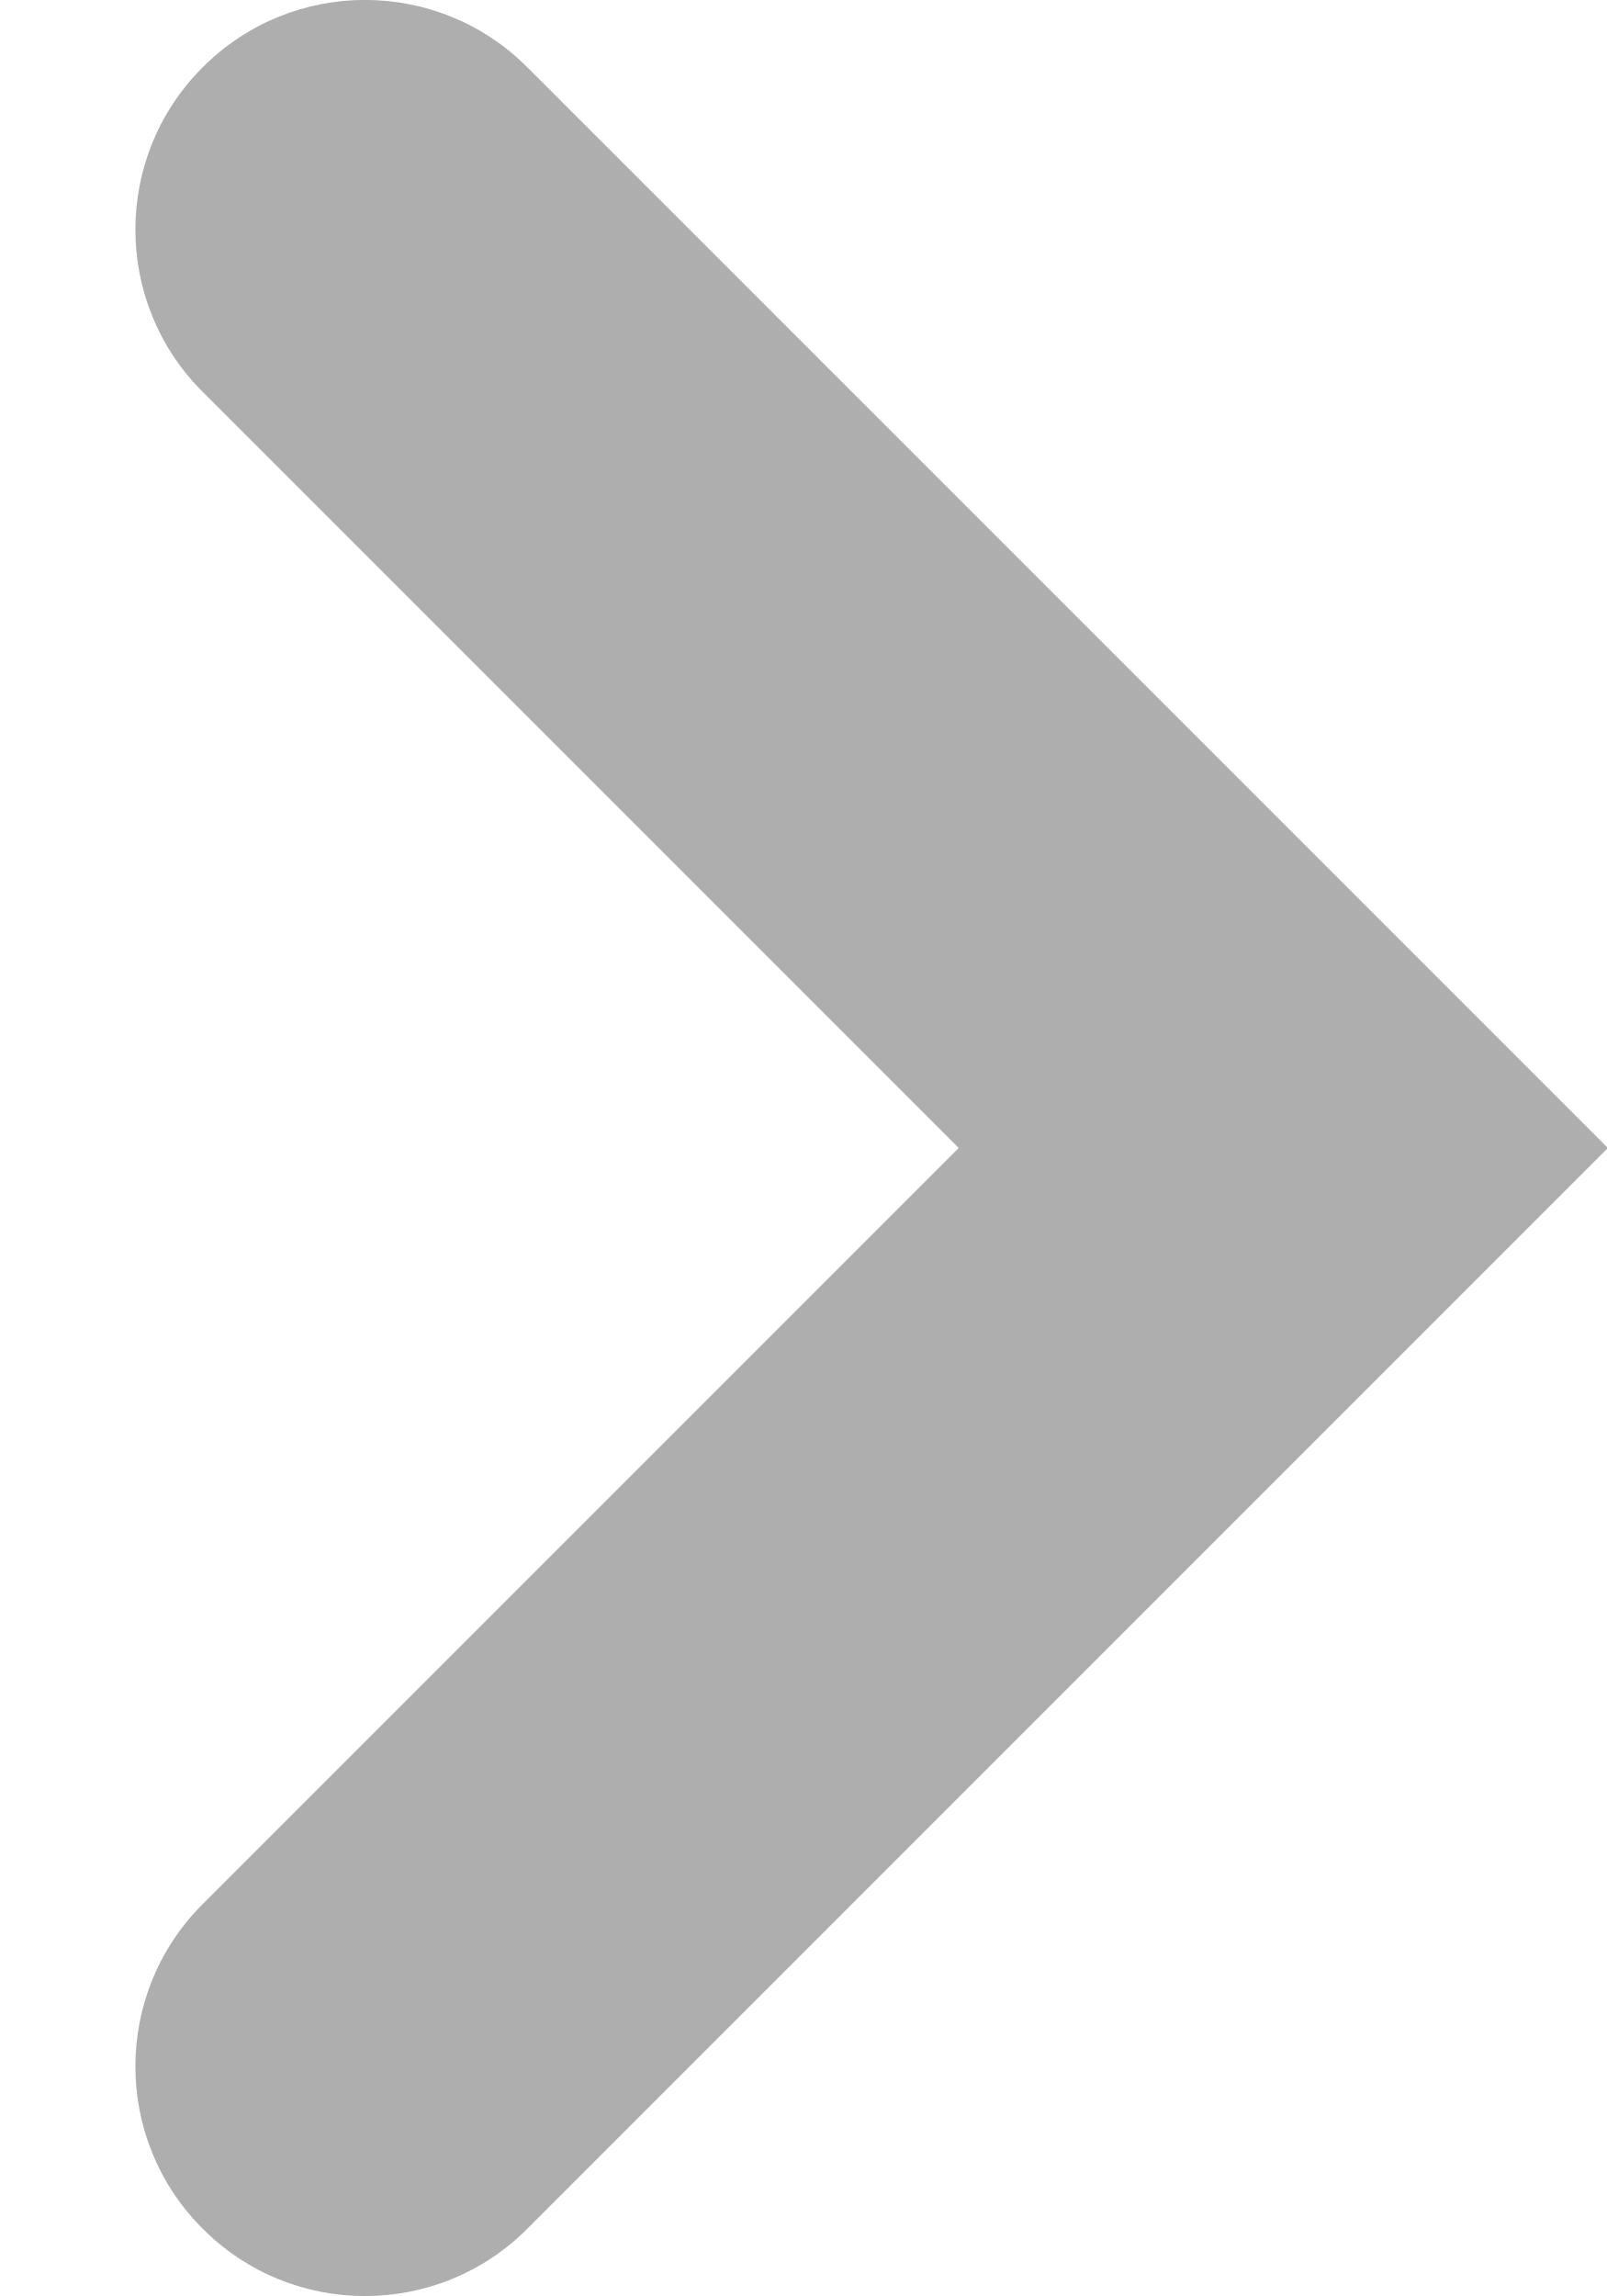
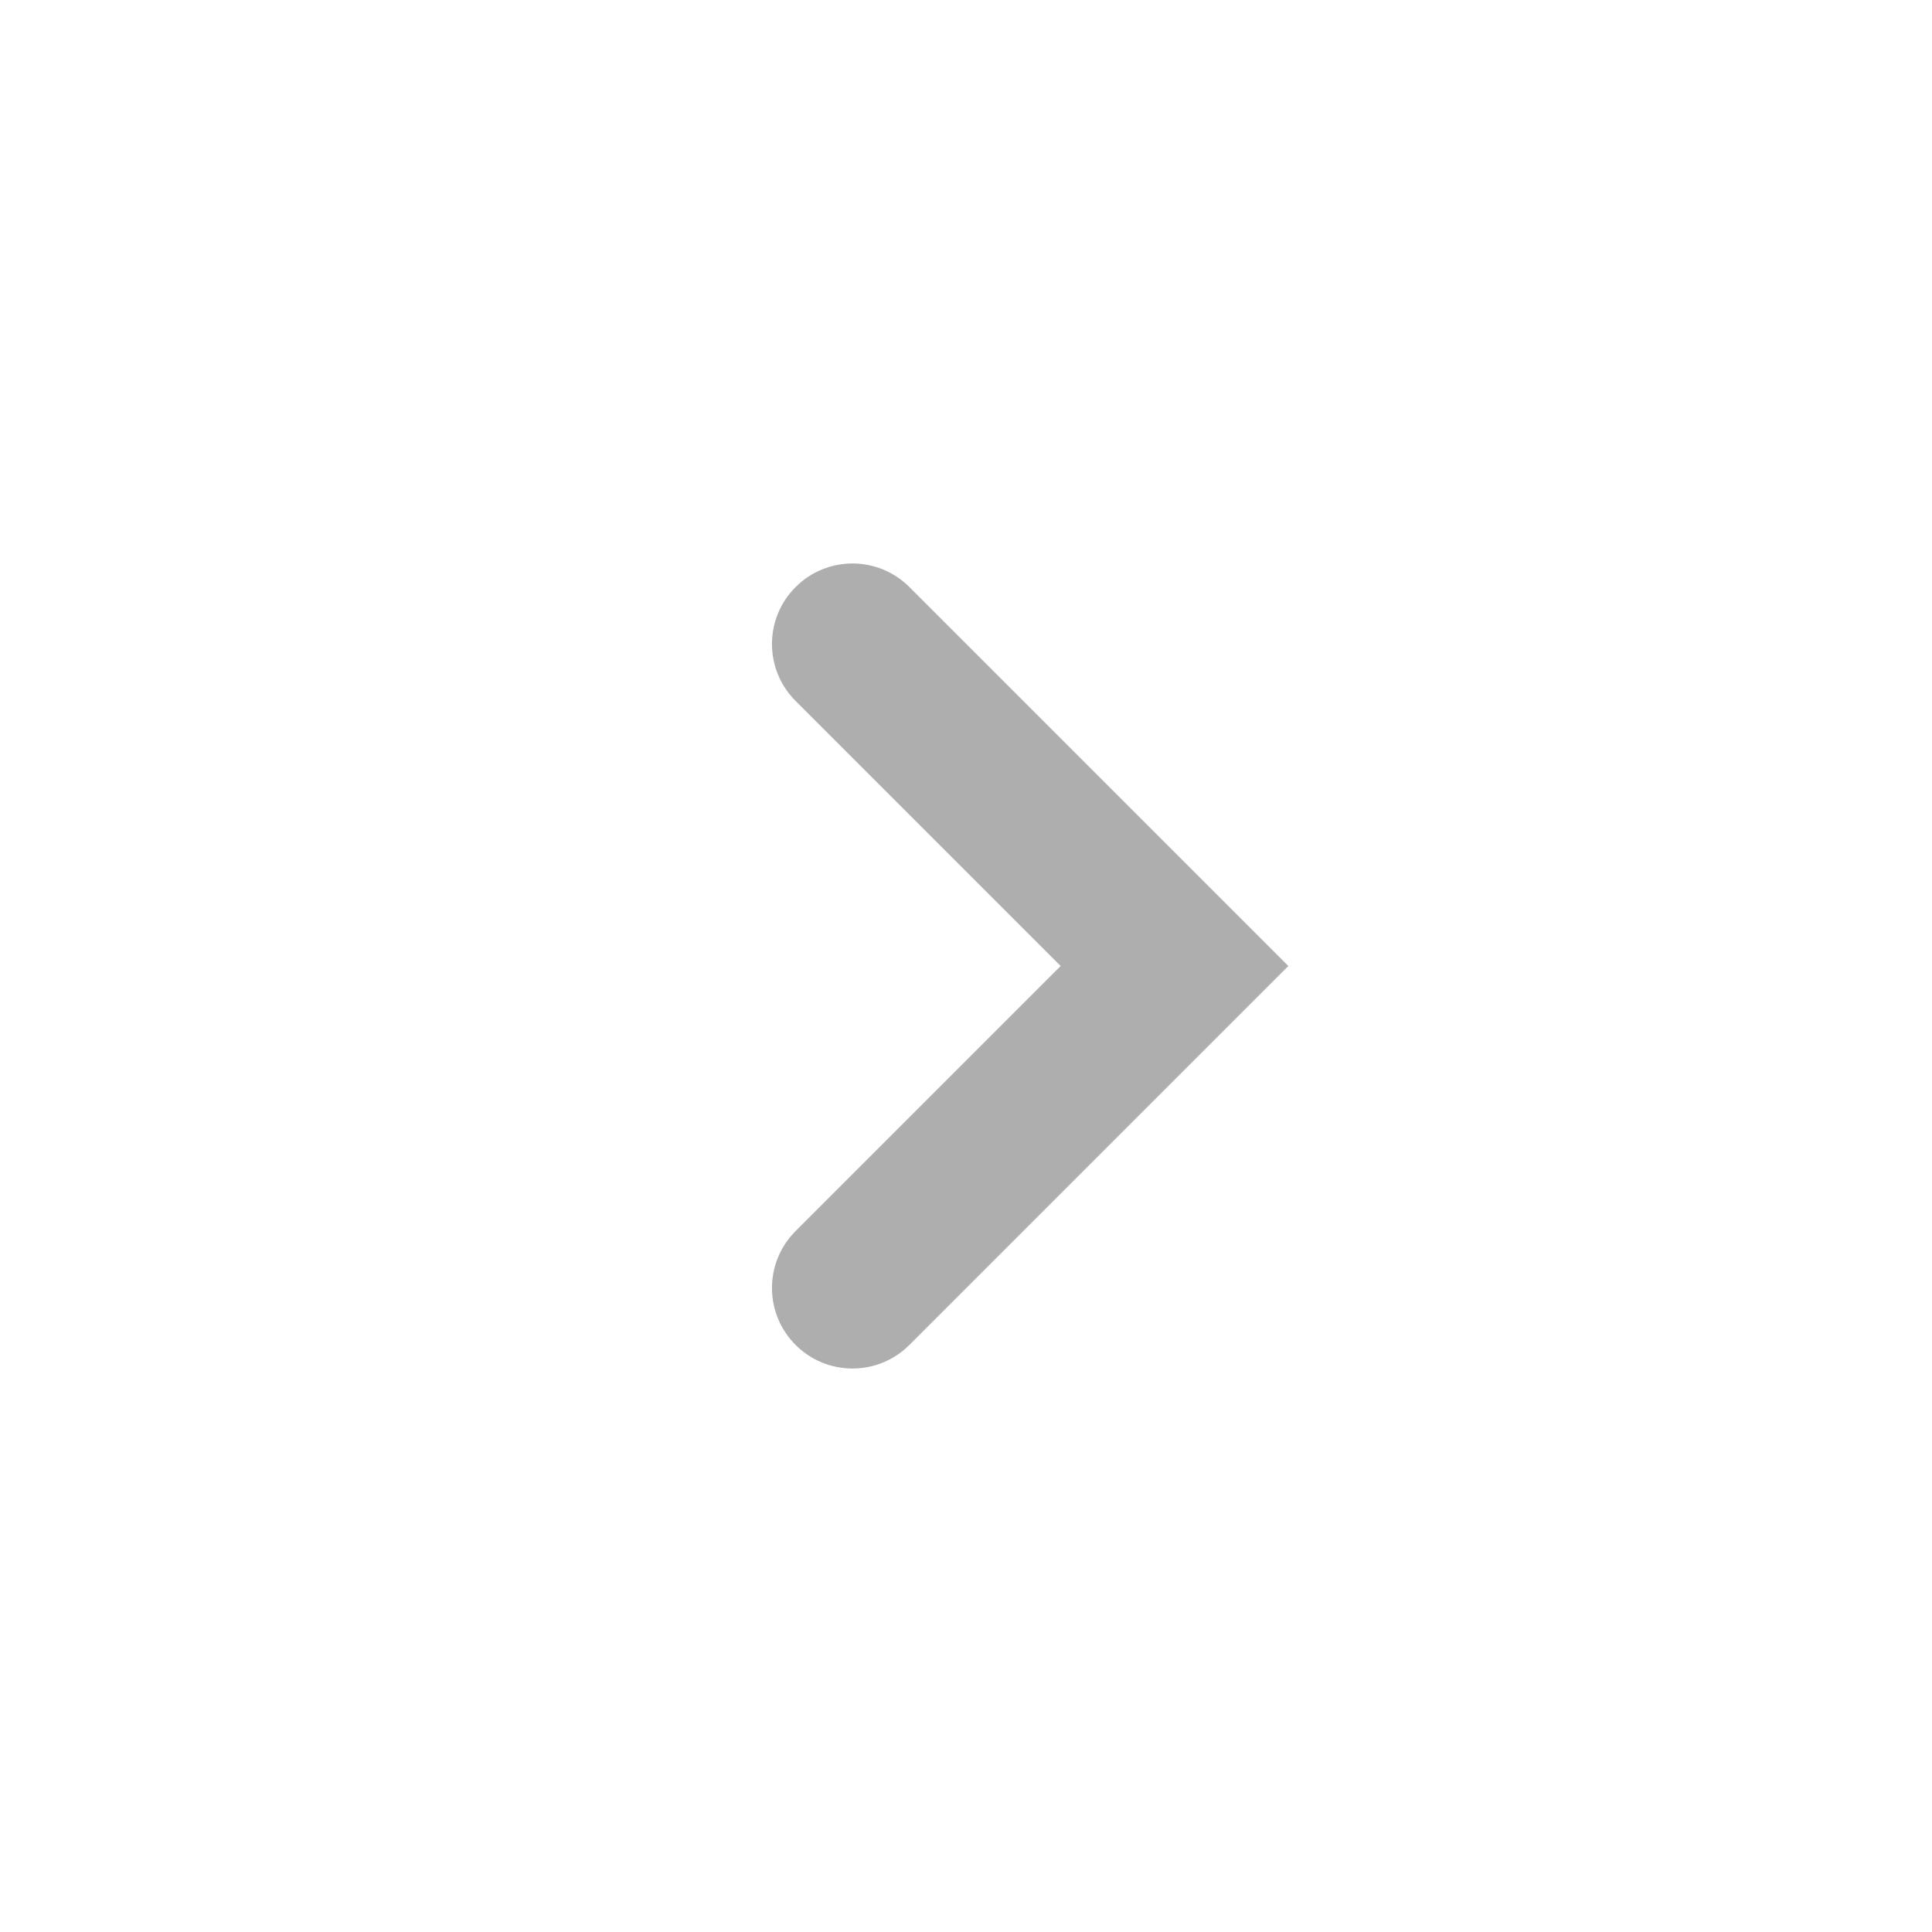
- <svg xmlns="http://www.w3.org/2000/svg" width="7" height="10" viewBox="0 0 7 10" fill="none">
-   <path fill-rule="evenodd" clip-rule="evenodd" d="M0.883 1.707C0.492 1.317 0.492 0.683 0.883 0.293C1.273 -0.098 1.907 -0.098 2.297 0.293L7.004 5L2.297 9.707C1.907 10.098 1.273 10.098 0.883 9.707C0.492 9.317 0.492 8.683 0.883 8.293L4.176 5L0.883 1.707Z" fill="black" fill-opacity="0.32" />
+ <svg xmlns="http://www.w3.org/2000/svg" width="24" height="24" viewBox="0 0 24 24" fill="none">
+   <path fill-rule="evenodd" clip-rule="evenodd" d="M9.883 8.707C9.492 8.317 9.492 7.683 9.883 7.293C10.273 6.902 10.907 6.902 11.297 7.293L16.004 12L11.297 16.707C10.907 17.098 10.273 17.098 9.883 16.707C9.492 16.317 9.492 15.683 9.883 15.293L13.176 12L9.883 8.707Z" fill="black" fill-opacity="0.32" />
</svg>
